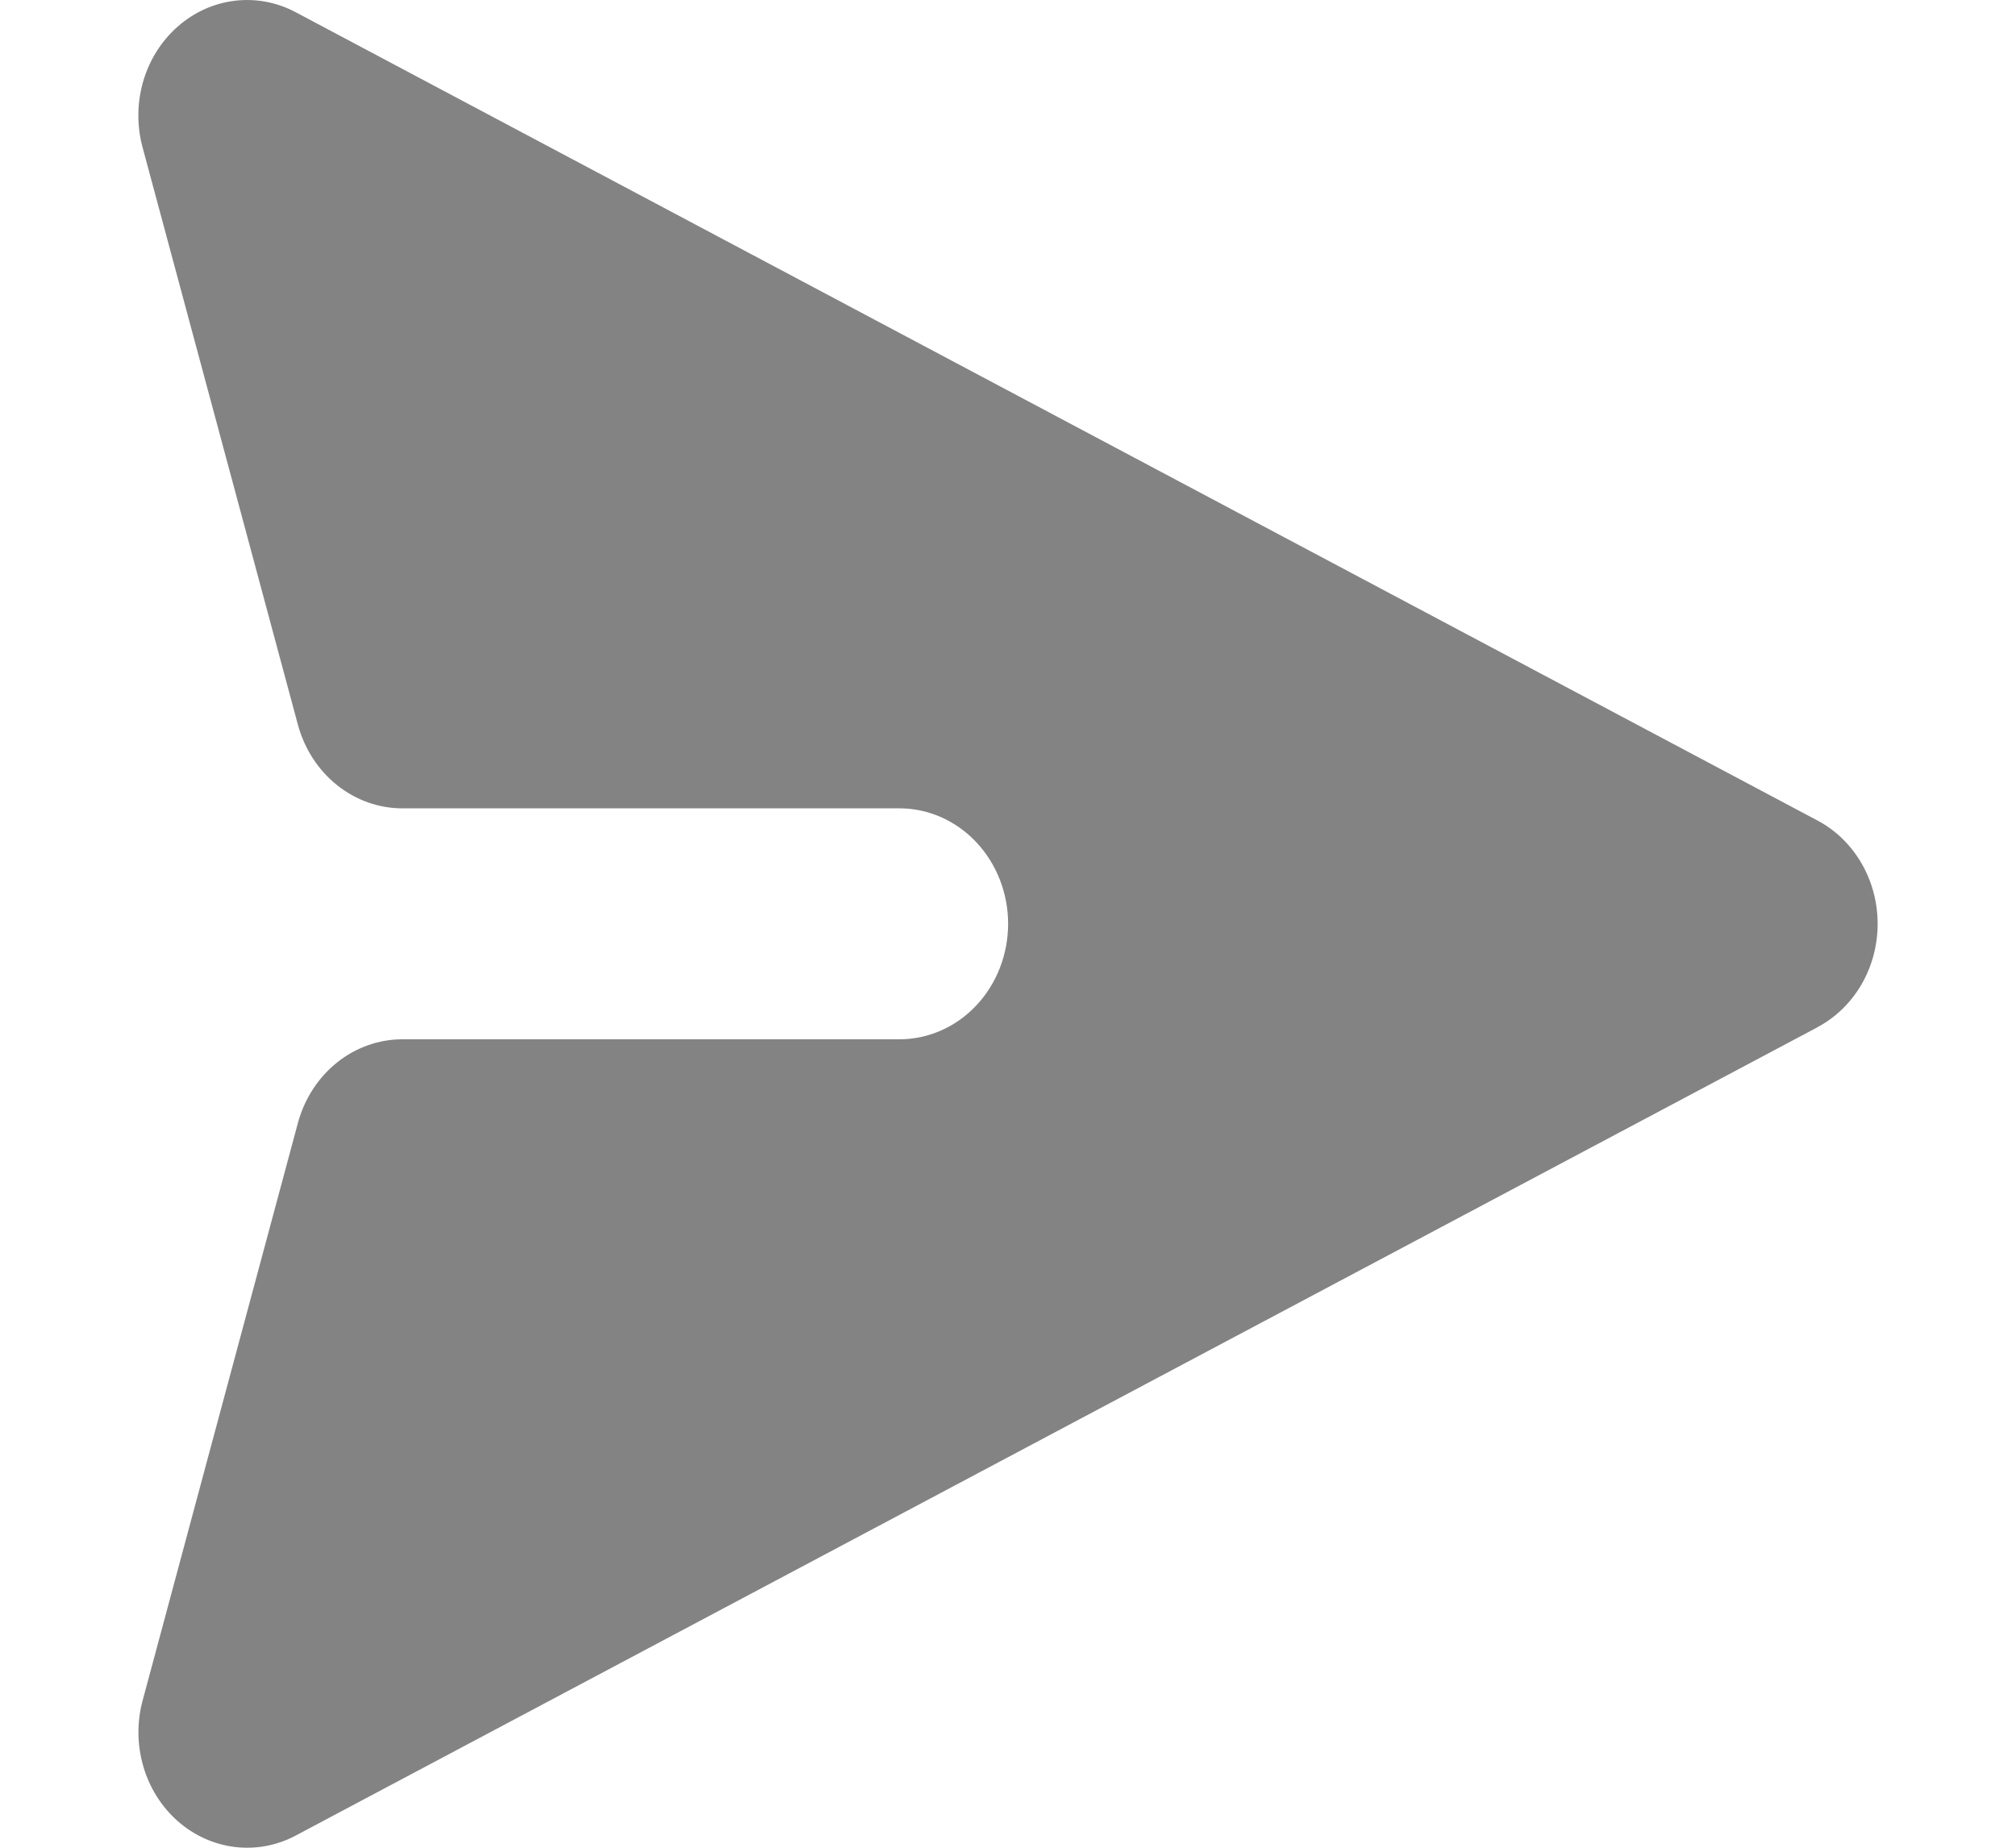
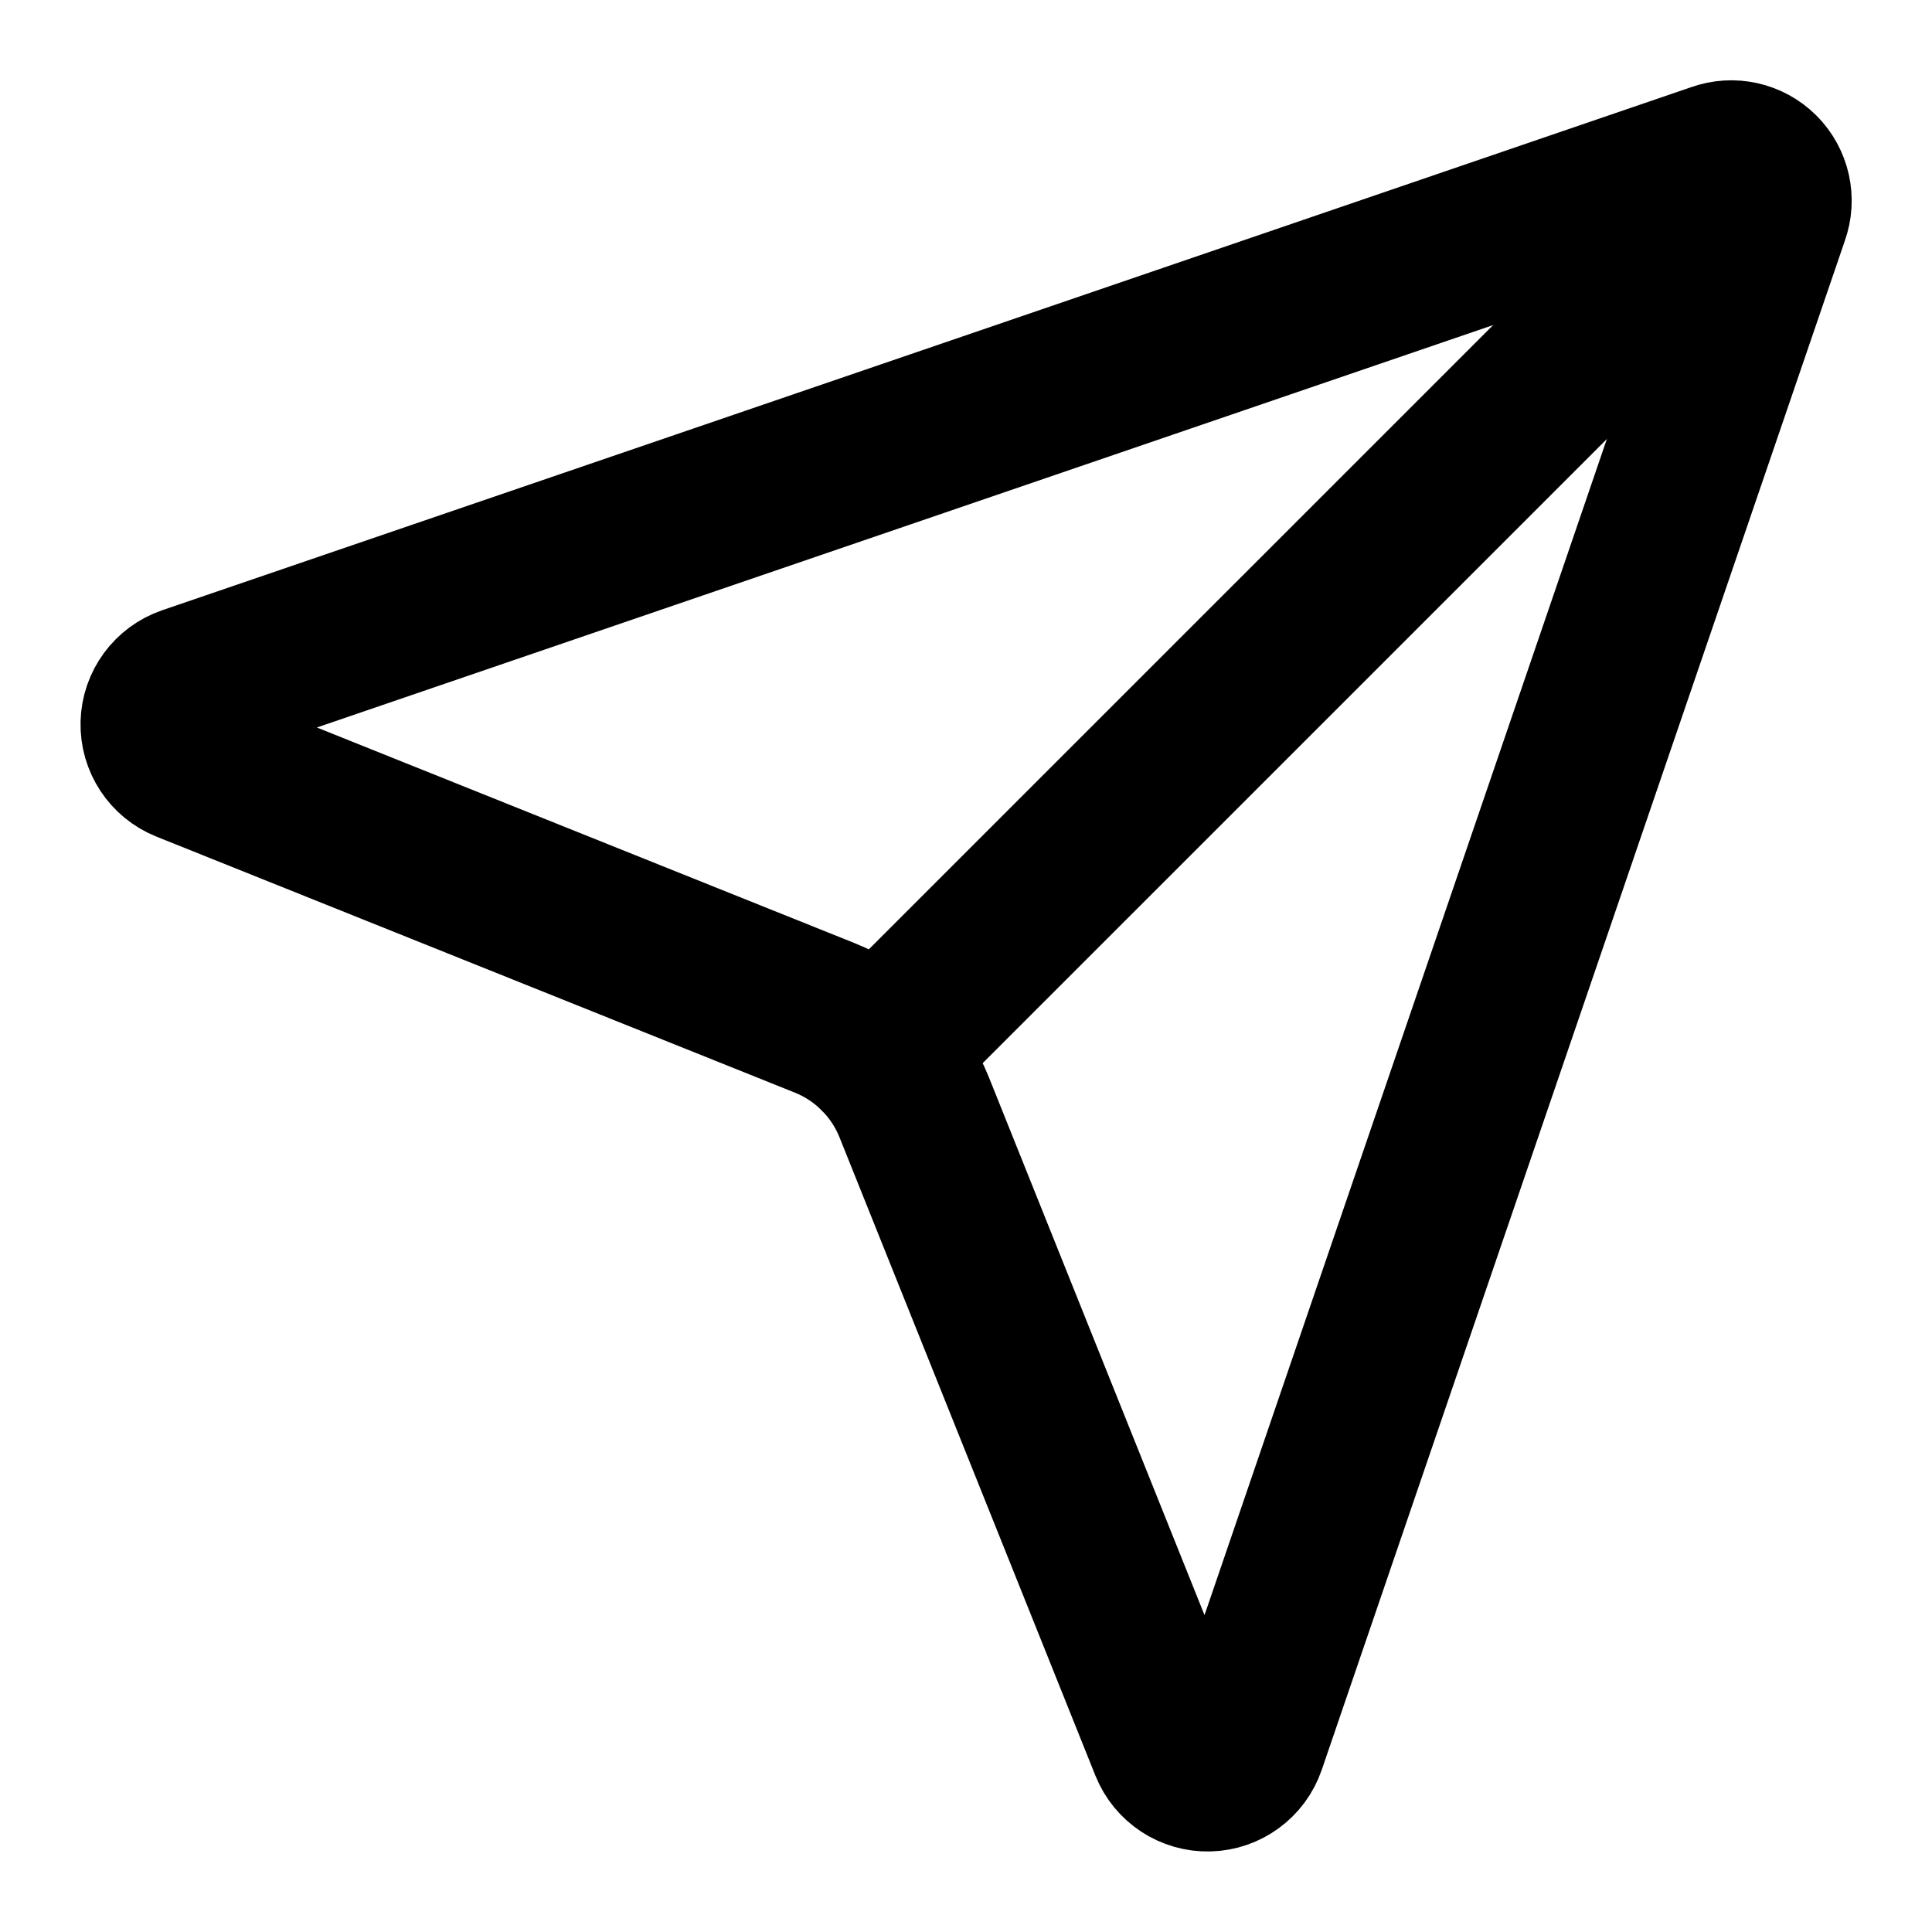
- <svg xmlns="http://www.w3.org/2000/svg" width="24" height="22" viewBox="0 0 32 34" fill="none">
-   <path d="M30.896 18.899C31.228 18.723 31.507 18.451 31.702 18.116C31.897 17.78 32 17.394 32 16.999C32 16.605 31.897 16.219 31.702 15.883C31.507 15.548 31.228 15.276 30.896 15.1L2.895 0.225C2.548 0.04 2.158 -0.033 1.772 0.014C1.386 0.061 1.022 0.226 0.723 0.49C0.424 0.753 0.204 1.103 0.089 1.497C-0.025 1.891 -0.03 2.312 0.077 2.709L2.935 13.334C3.055 13.778 3.307 14.168 3.654 14.446C4.001 14.724 4.424 14.875 4.859 14.874L14.002 14.874C14.532 14.874 15.041 15.098 15.416 15.497C15.791 15.895 16.002 16.436 16.002 16.999C16.002 17.563 15.791 18.104 15.416 18.502C15.041 18.901 14.532 19.124 14.002 19.124L4.859 19.124C4.424 19.124 4.001 19.274 3.654 19.552C3.307 19.83 3.055 20.221 2.935 20.665L0.079 31.29C-0.028 31.686 -0.024 32.107 0.091 32.502C0.205 32.896 0.425 33.246 0.723 33.509C1.022 33.773 1.386 33.938 1.772 33.986C2.158 34.033 2.548 33.961 2.895 33.776L30.896 18.901L30.896 18.899Z" fill="#838383" />
+ <svg xmlns="http://www.w3.org/2000/svg" width="24" height="24" viewBox="0 0 24 24" fill="none" stroke="currentColor" stroke-width="2" stroke-linecap="round" stroke-linejoin="round" class="lucide lucide-send">
+   <path d="M14.536 21.686a.5.5 0 0 0 .937-.024l6.5-19a.496.496 0 0 0-.635-.635l-19 6.5a.5.5 0 0 0-.024.937l7.93 3.18a2 2 0 0 1 1.112 1.11z" />
+   <path d="m21.854 2.147-10.94 10.939" />
</svg>
